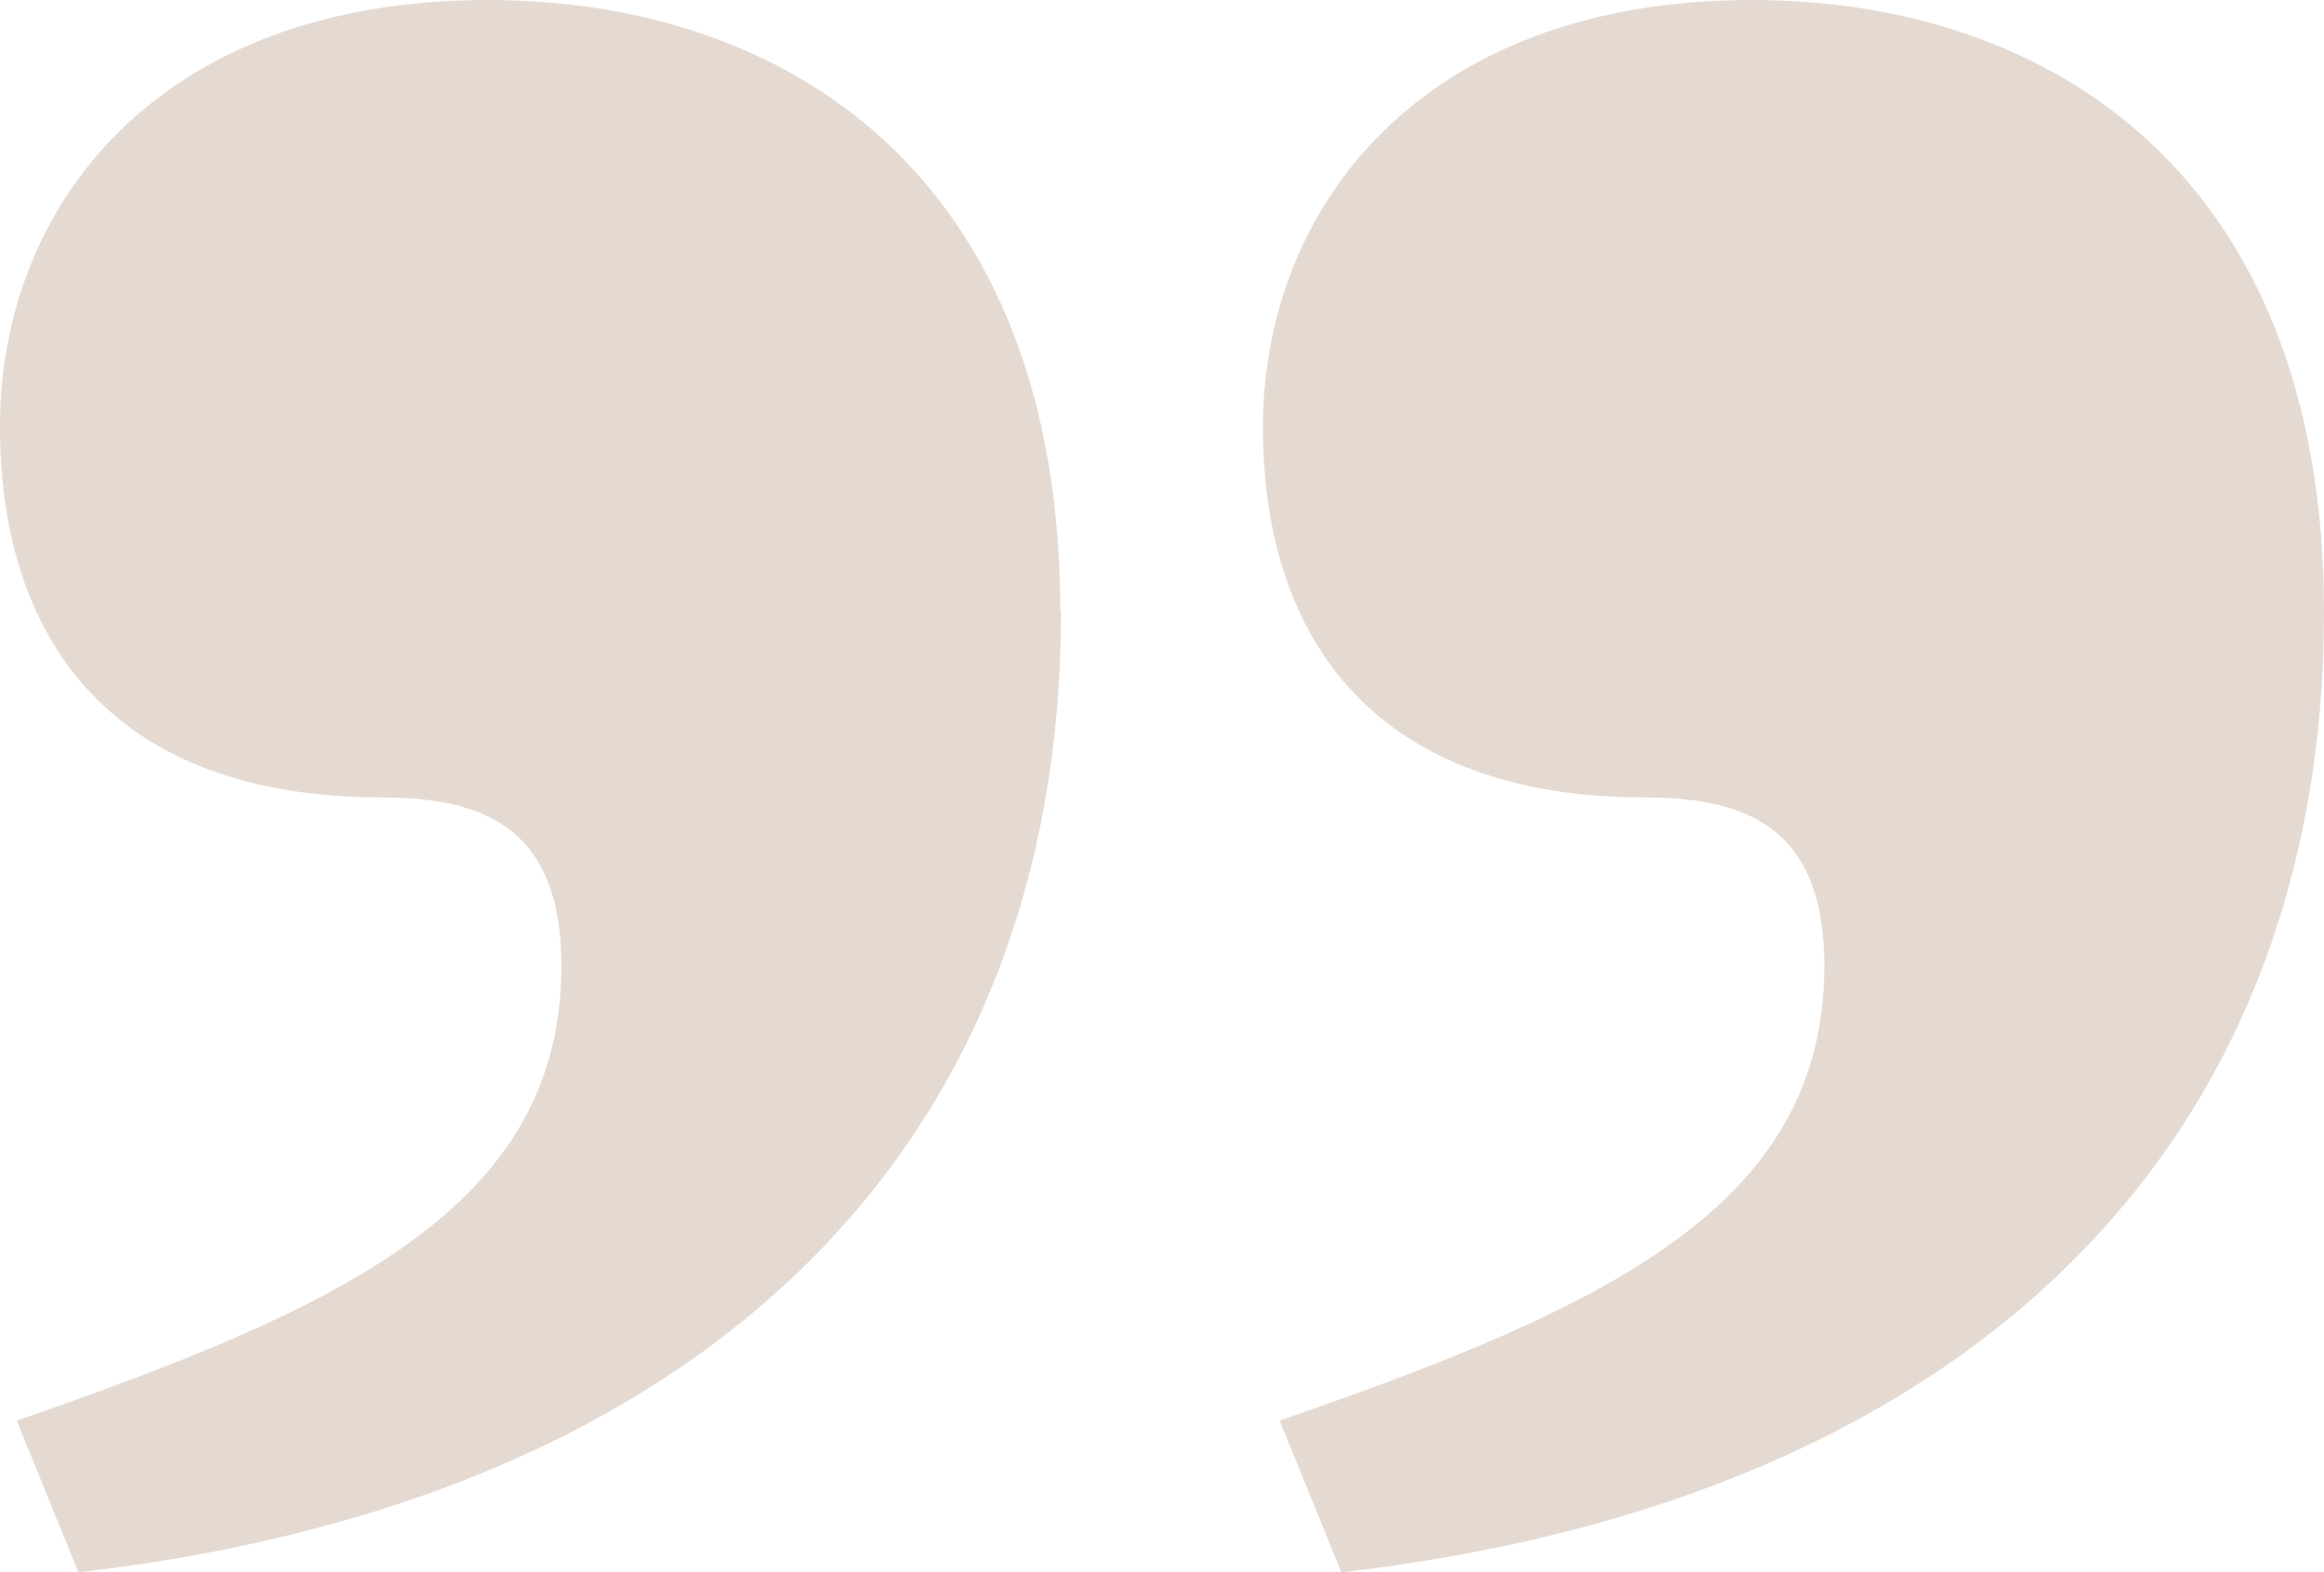
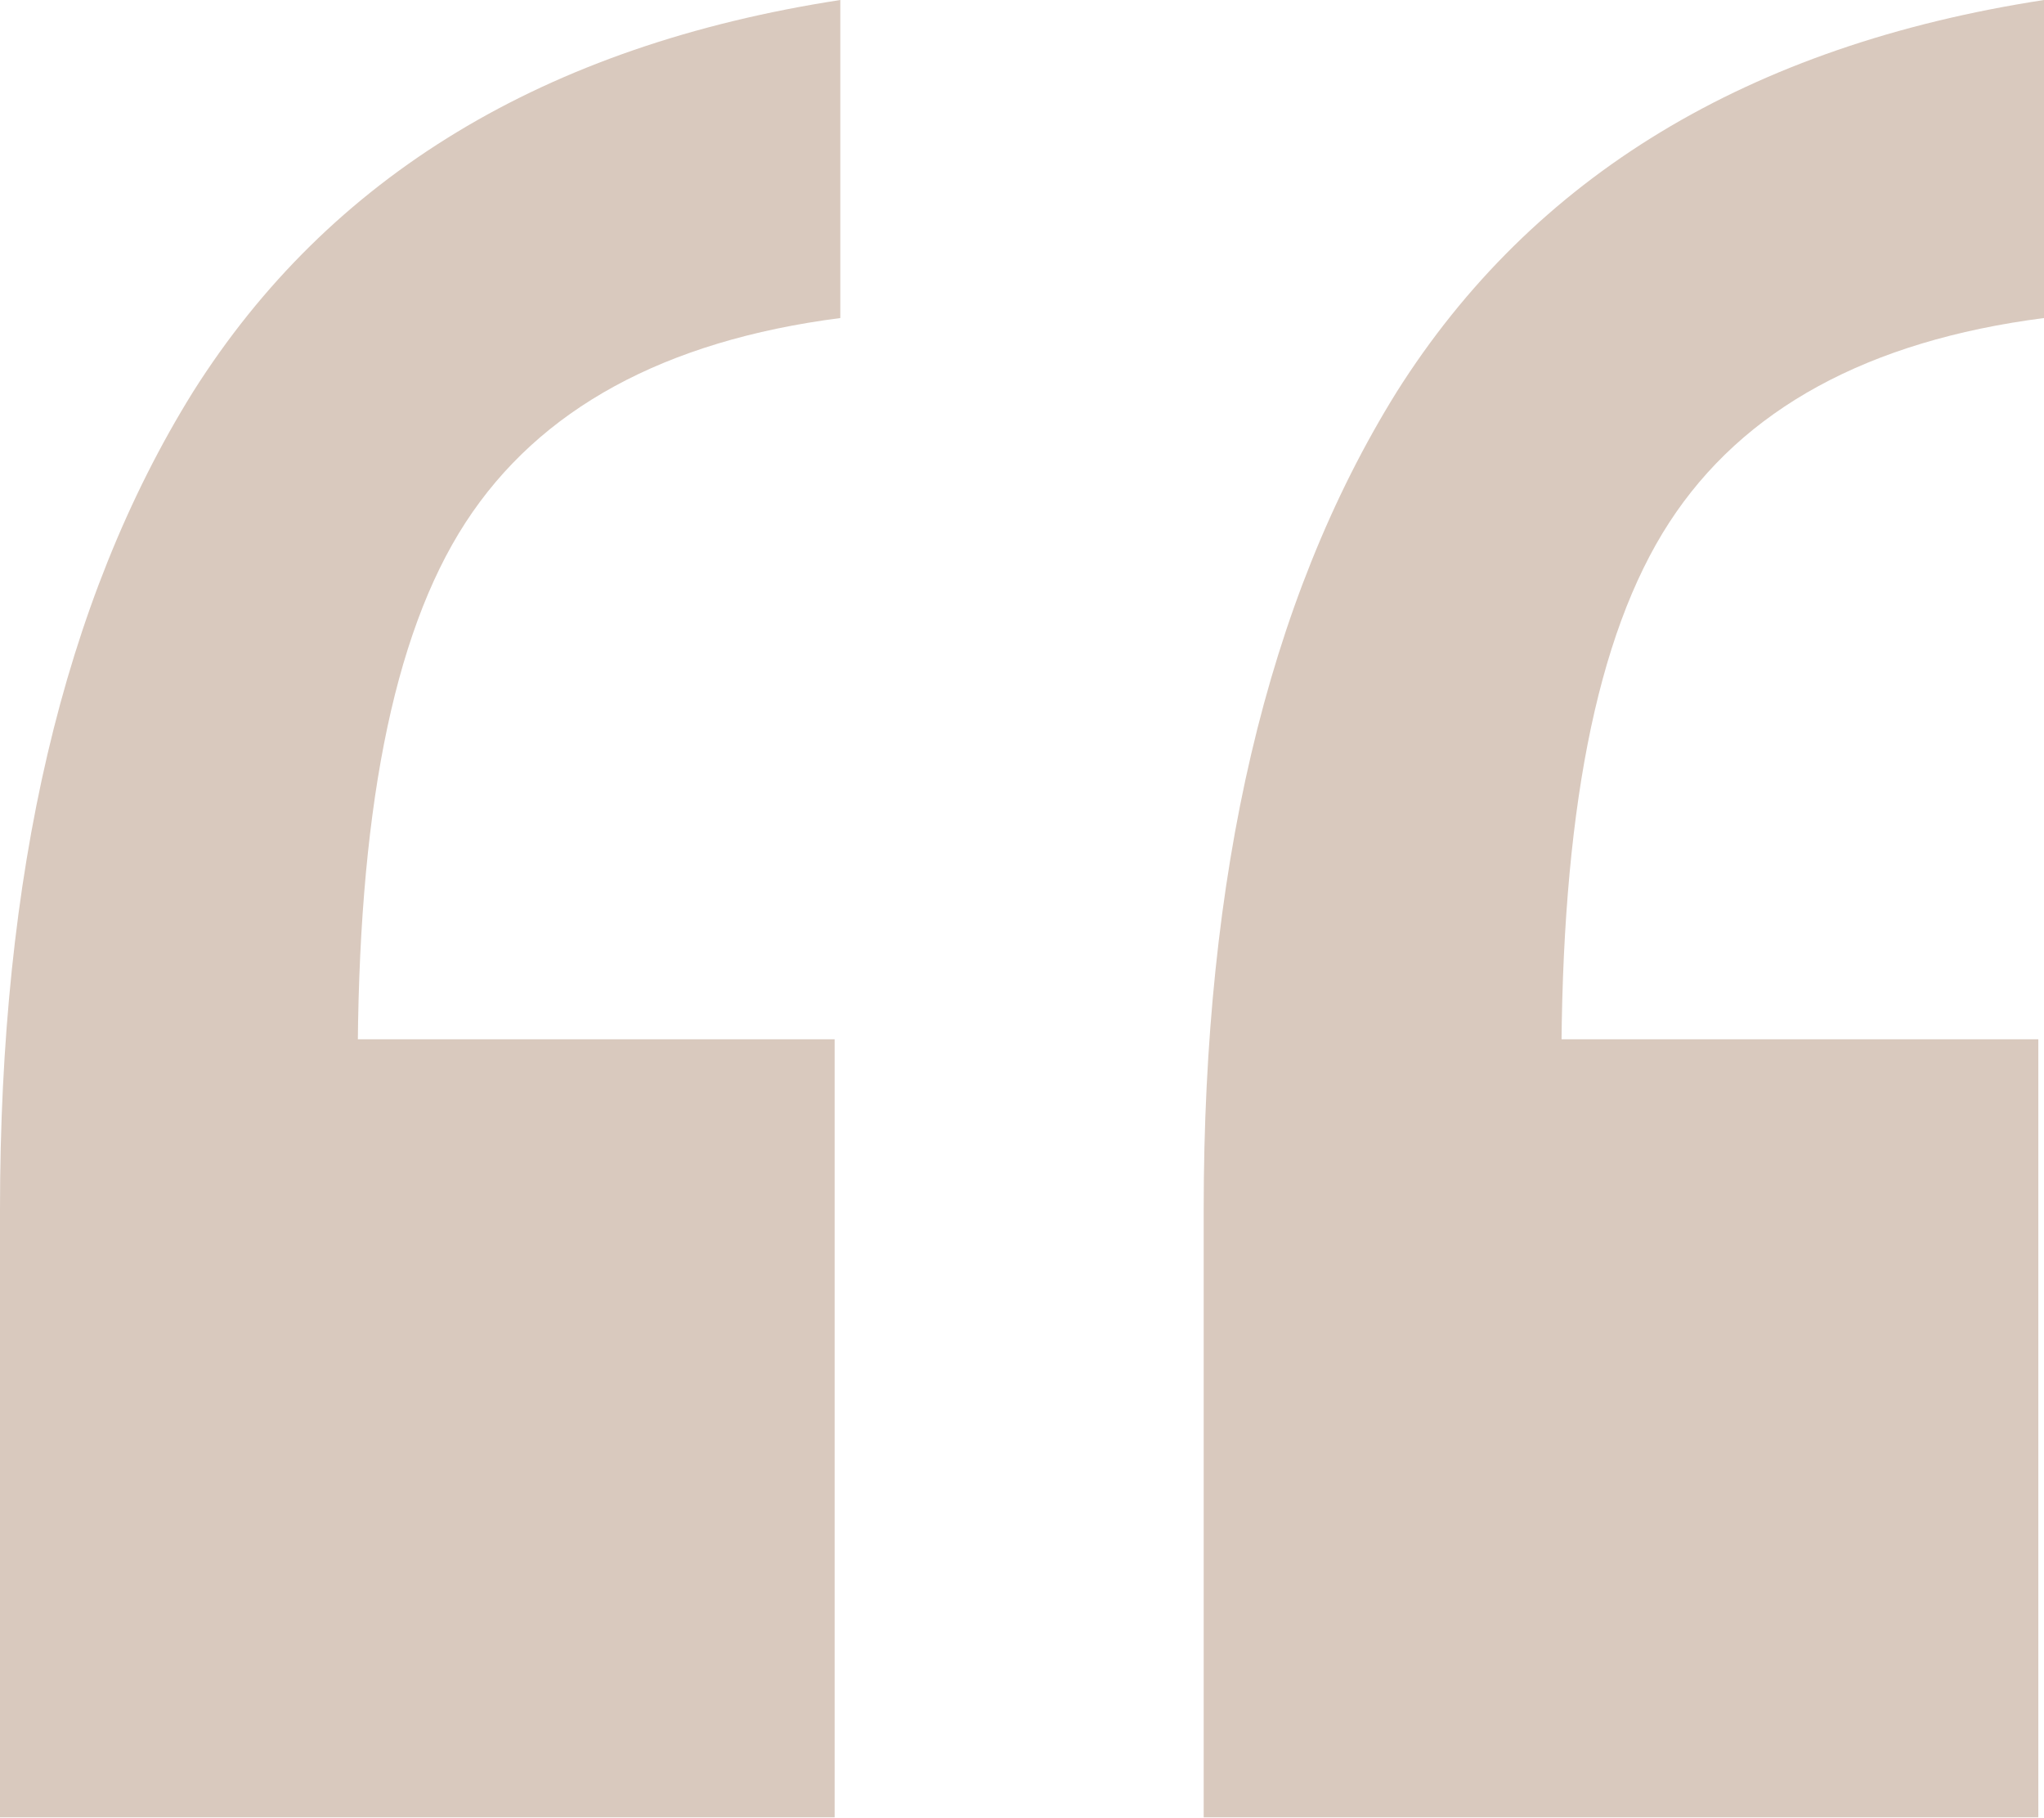
- <svg xmlns="http://www.w3.org/2000/svg" id="b" viewBox="0 0 32 21.64">
+ <svg xmlns="http://www.w3.org/2000/svg" id="Layer_1" version="1.1" viewBox="0 0 36 32">
  <defs>
-     <style>.d{fill:#e5dad2;}</style>
+     <style>
+       .st0 {
+         fill: #d9c9be;
+       }
+     </style>
  </defs>
-   <g id="c">
-     <path class="d" d="M14.61,8.43c0,7.27-4.79,12.21-13.53,13.22l-.85-2.09c4.48-1.55,7.5-2.94,7.5-6.26,0-1.85-1-2.32-2.47-2.32C1.62,10.98,0,8.89,0,5.87S2.16,0,6.72,0c4.1,0,7.88,2.4,7.88,8.43ZM32,8.43c0,7.27-4.79,12.21-13.53,13.22l-.85-2.09c4.48-1.55,7.5-2.94,7.5-6.26,0-1.85-1-2.32-2.47-2.32-3.63,0-5.26-2.09-5.26-5.1S19.56,0,24.12,0c4.1,0,7.88,2.4,7.88,8.43Z" />
-   </g>
+   <path class="st0" d="M21.2,32v-10.7c0-5.9,1.1-10.7,3.4-14.4C27,3.1,30.8.8,36,0v5.6c-3.1.4-5.3,1.6-6.6,3.6-1.3,2-1.9,5.2-1.9,9.6l-4.1-.5h12.5v13.7h-14.7ZM0,32v-10.7c0-5.9,1.1-10.7,3.4-14.4C5.8,3.1,9.6.8,14.8,0v5.6c-3.1.4-5.3,1.6-6.6,3.6-1.3,2-1.9,5.2-1.9,9.6l-4.1-.5h12.5v13.7H0Z" />
</svg>
